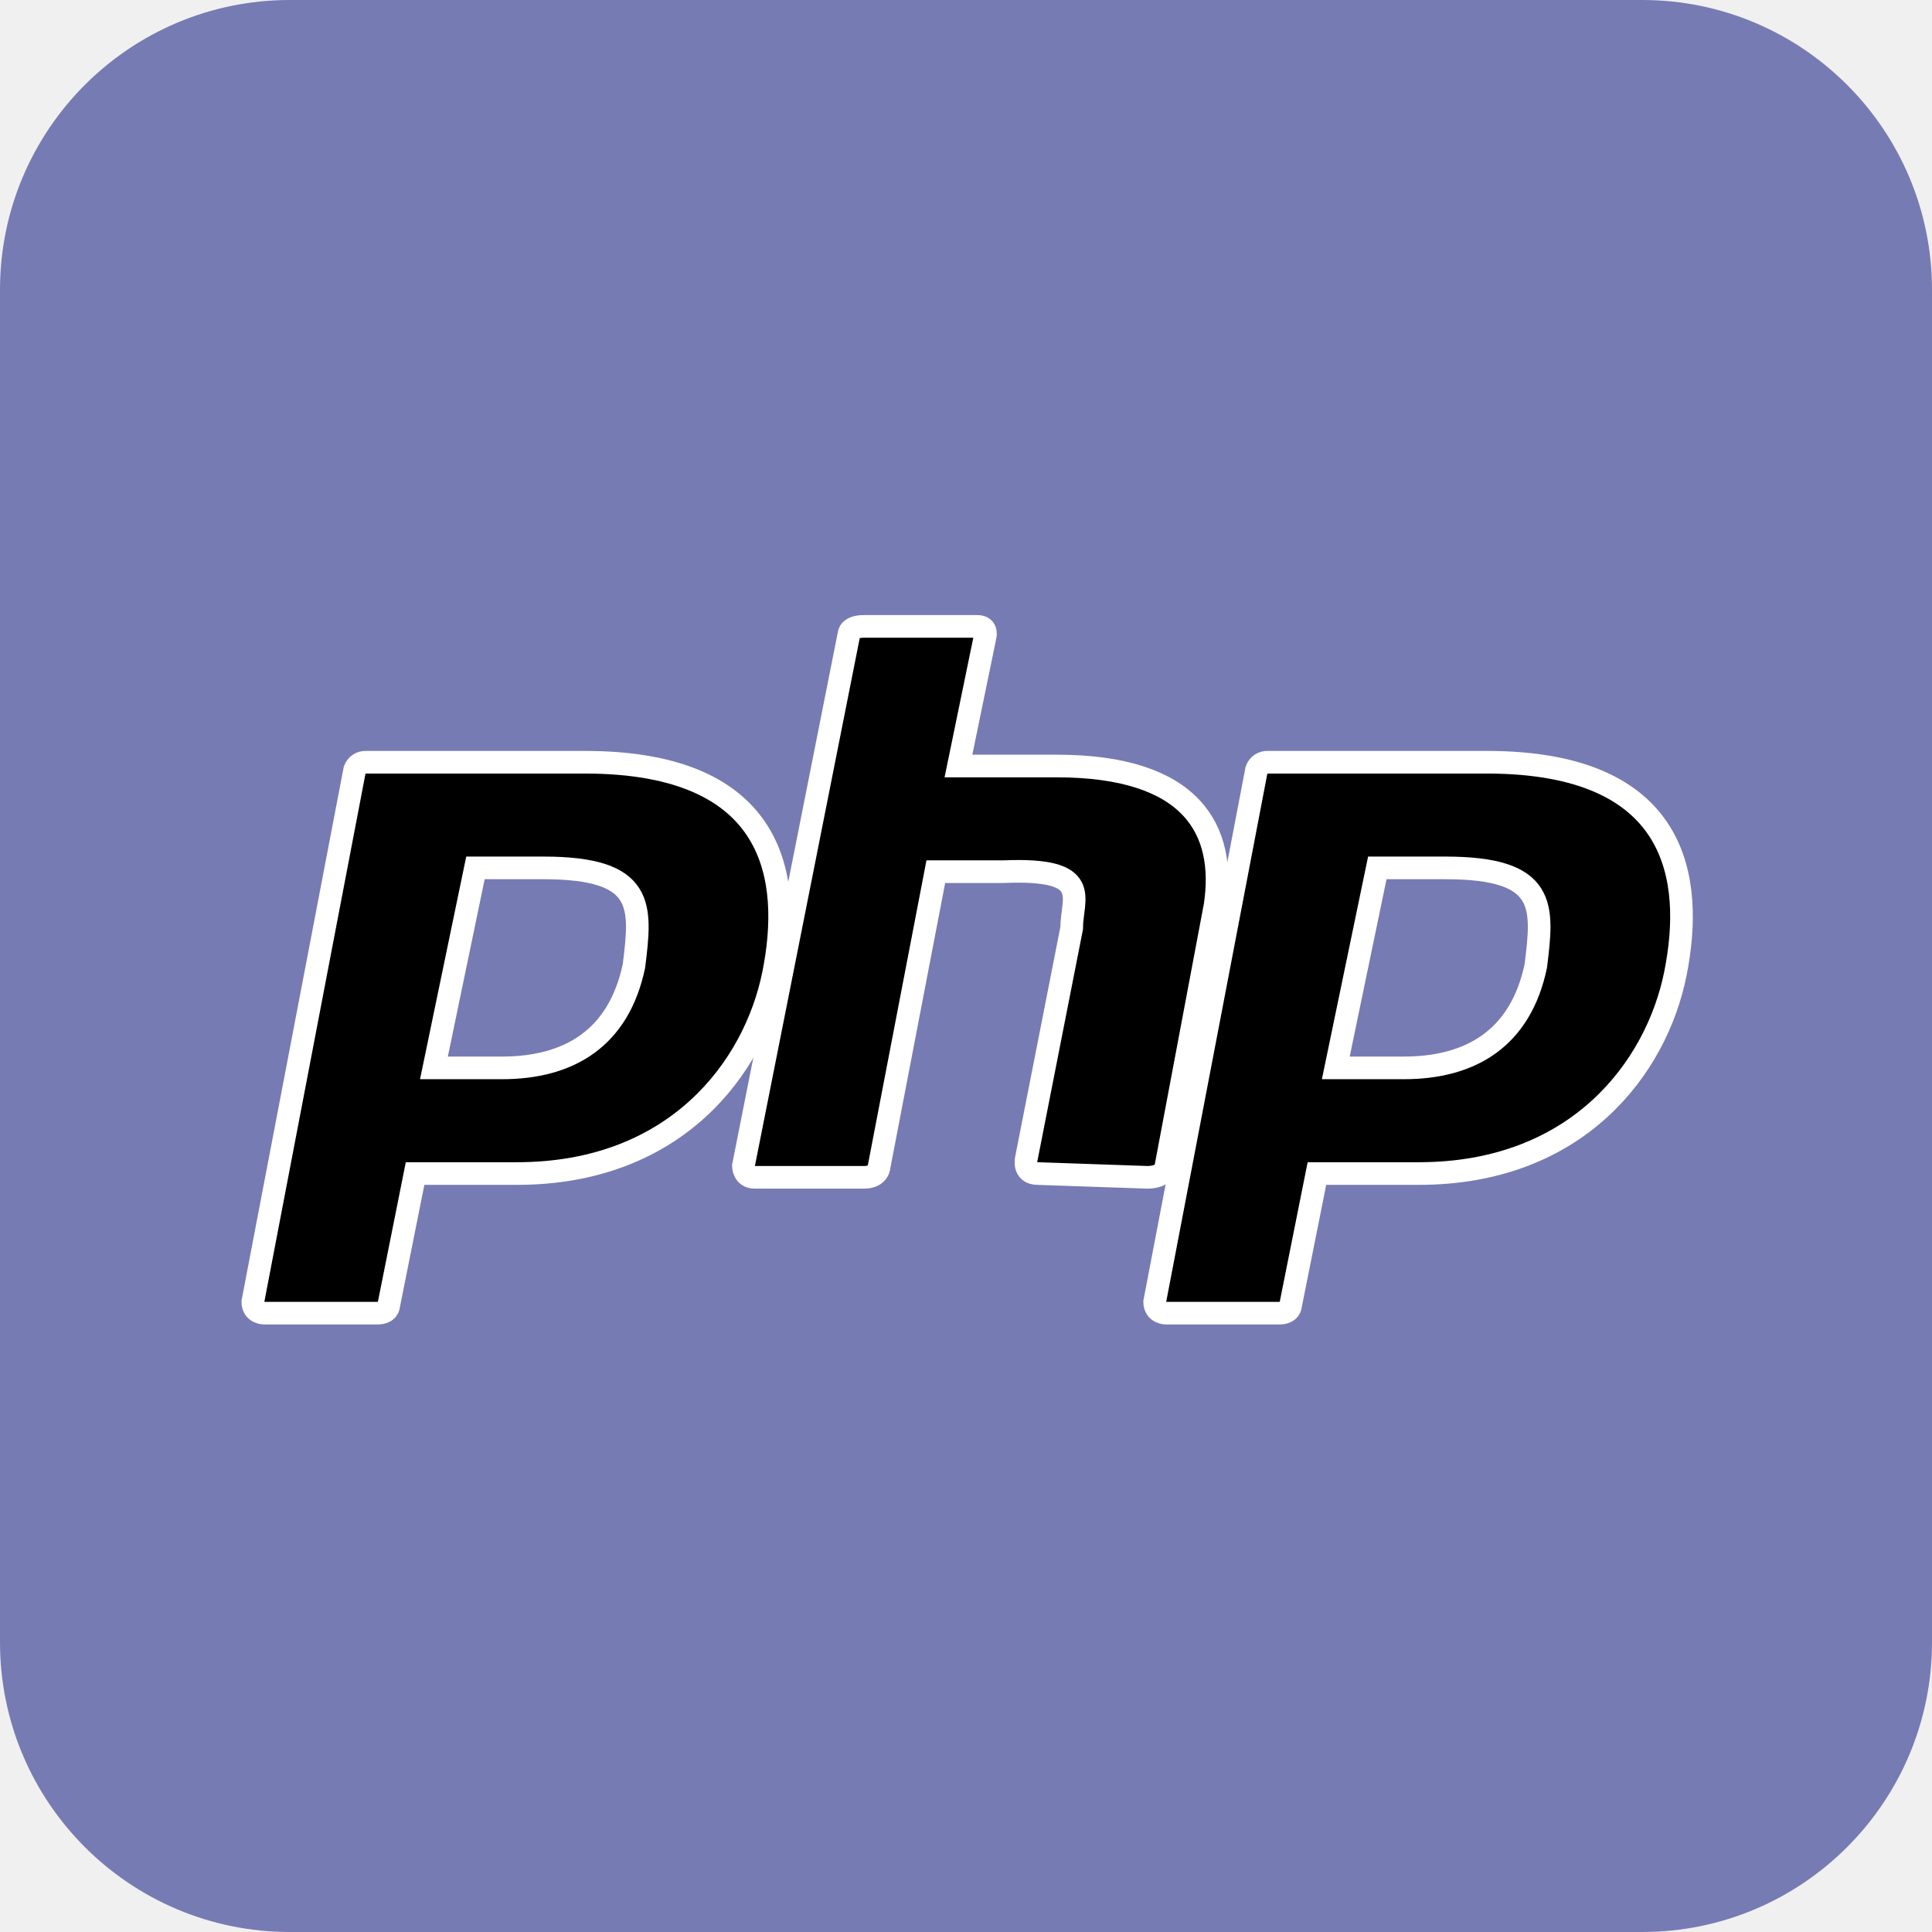
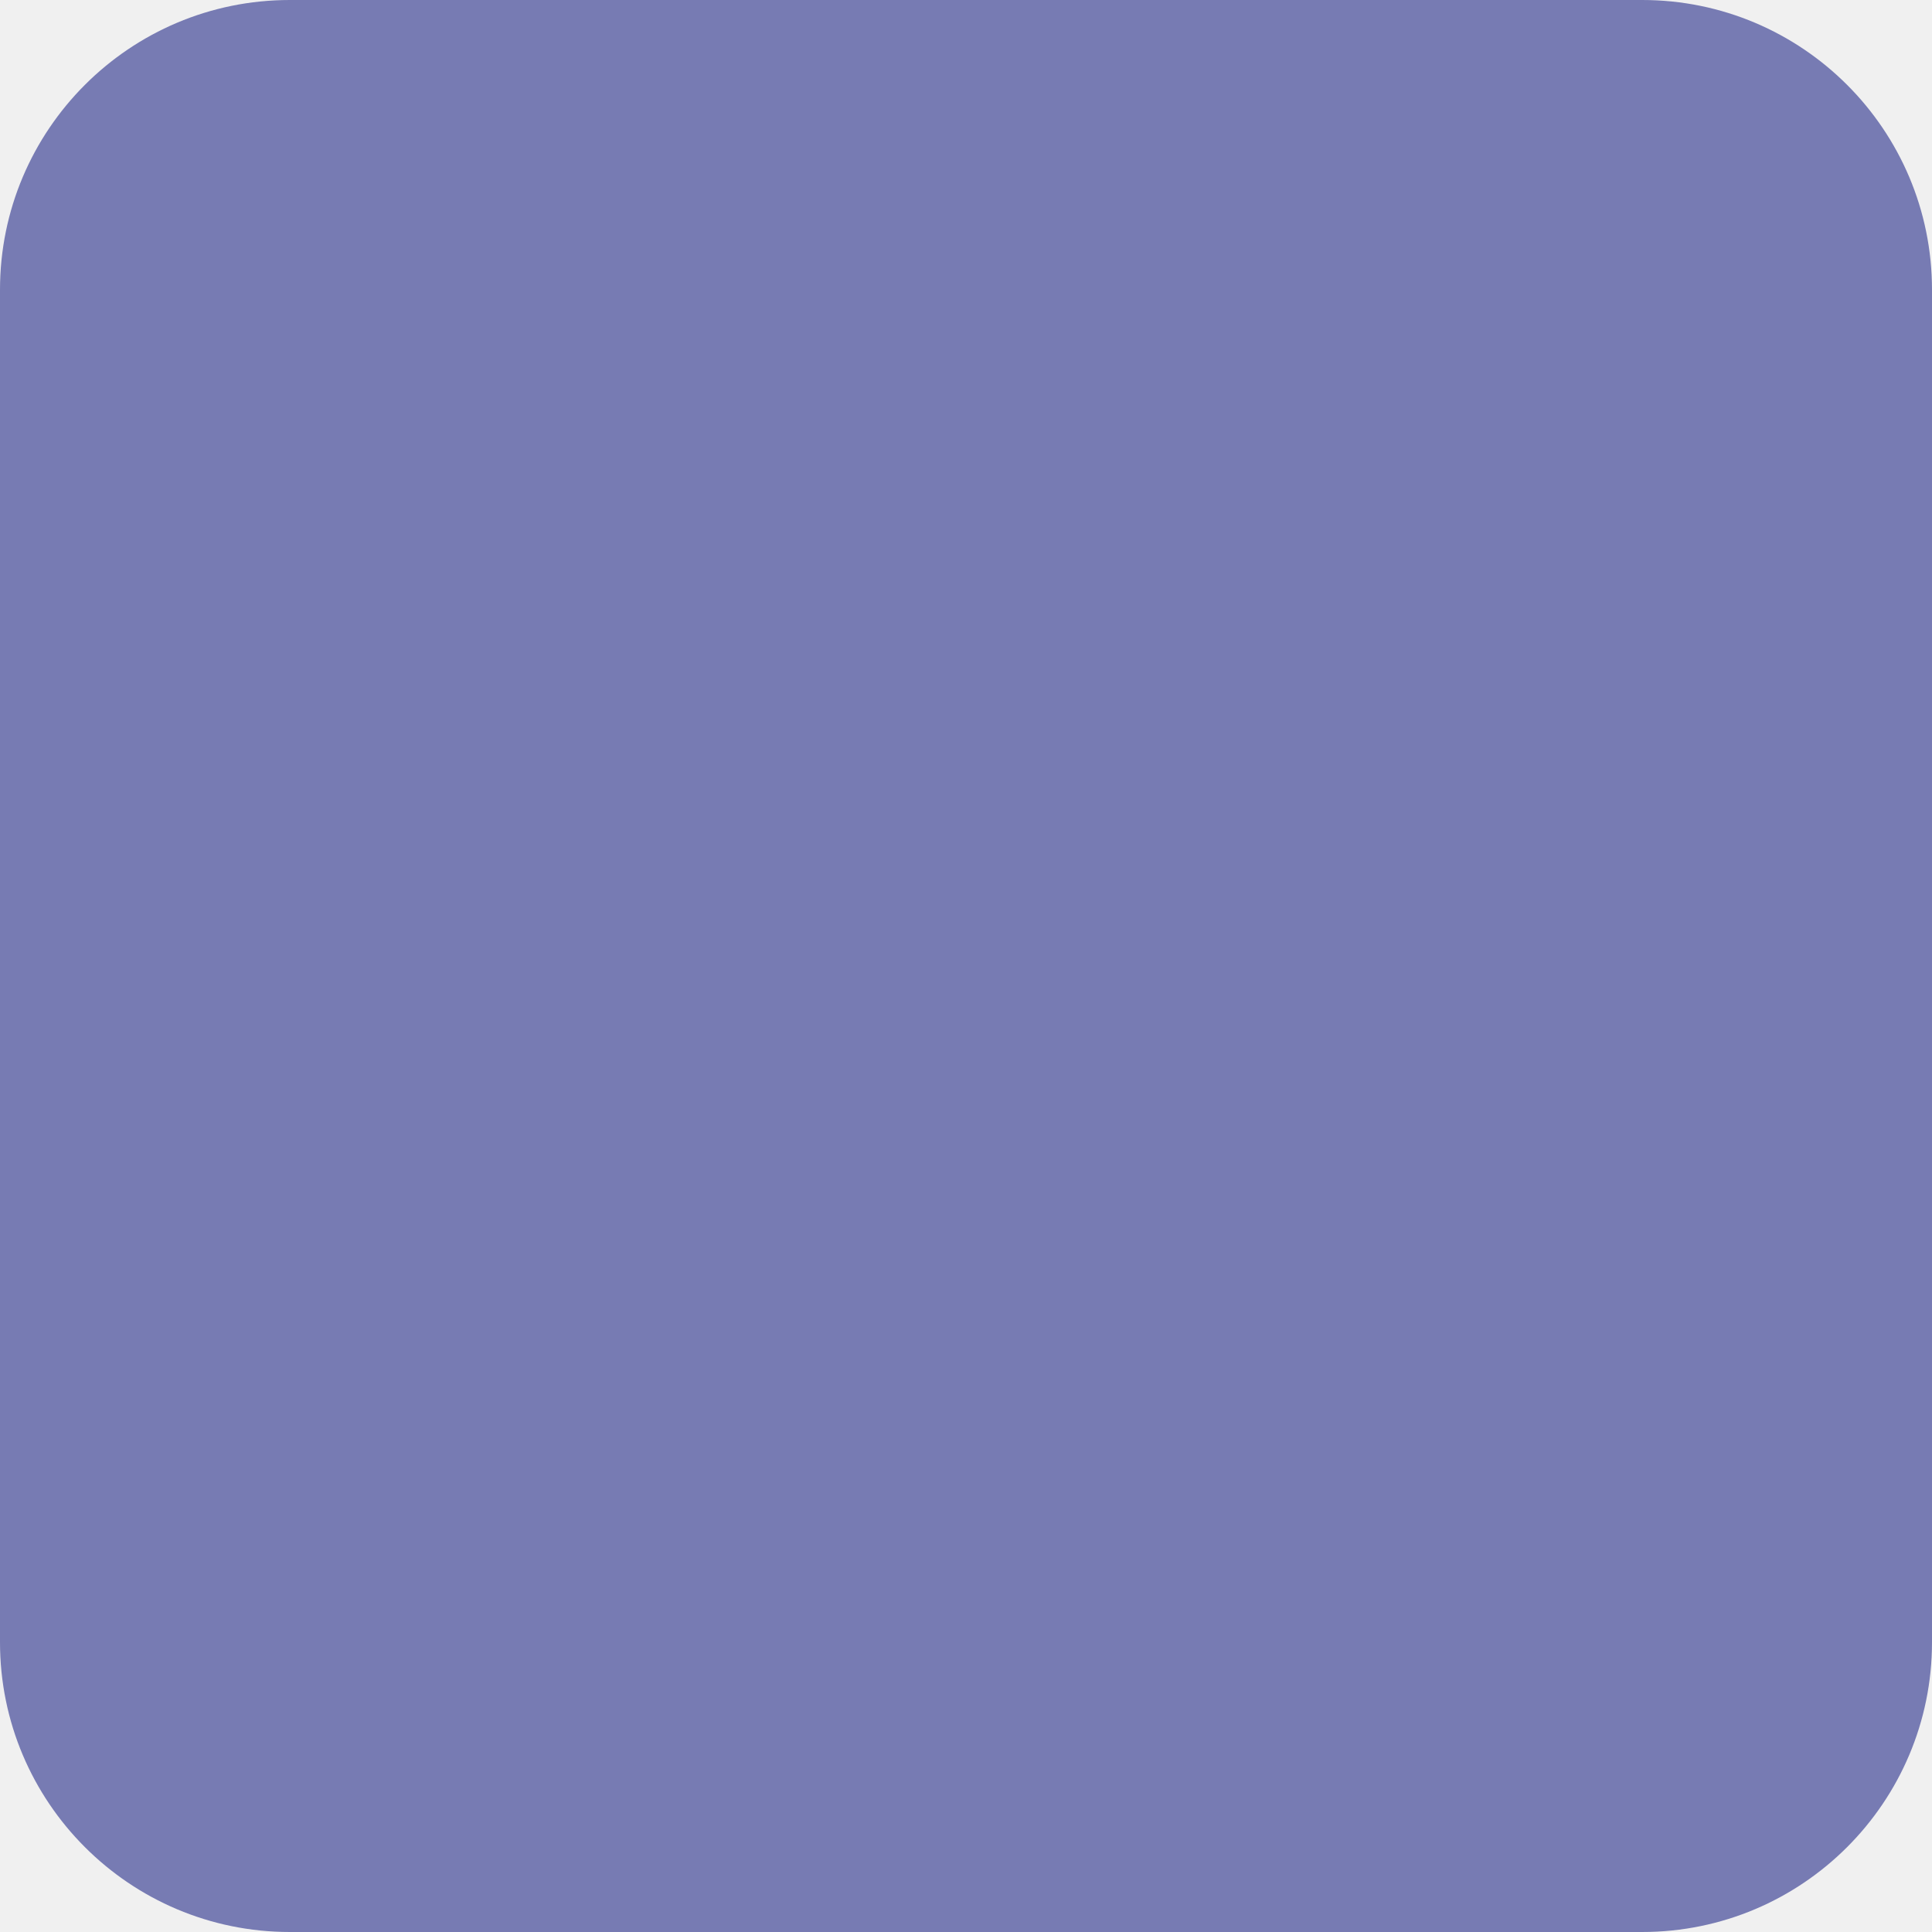
- <svg xmlns="http://www.w3.org/2000/svg" xmlns:xlink="http://www.w3.org/1999/xlink" aria-label="PHP" role="img" viewBox="0 0 512 512">
-   <rect width="512" height="512" rx="15%" fill="#777bb3" />
+ <svg xmlns="http://www.w3.org/2000/svg" xmlns:xlink="http://www.w3.org/1999/xlink" aria-label="PHP" role="img" viewBox="0 0 80 80">
+   <rect width="80" height="80" rx="15%" fill="#777bb3" />
  <g stroke="#fff" stroke-width="6">
    <path id="a" d="M155 202H97a3 3 0 0 0-3 2L67 345c0 3 3 3 3 3h30c3 0 3-2 3-2l7-35h27c42 0 63-28 68-53s1-56-50-56zm13 54c-4 19-17 27-35 27h-18l11-53h18c27 0 26 10 24 26z" />
    <path d="M275 311c-4 0-3-4-3-4l12-61c0-8 6-16-18-15h-18l-15 78s0 3-4 3h-29c-3 0-3-3-3-3l28-141s0-2 4-2h30c3 0 2 3 2 3l-7 34h26c36 0 45 17 42 37l-13 69s0 3-5 3z" />
    <use xlink:href="#a" x="239" />
  </g>
</svg>
